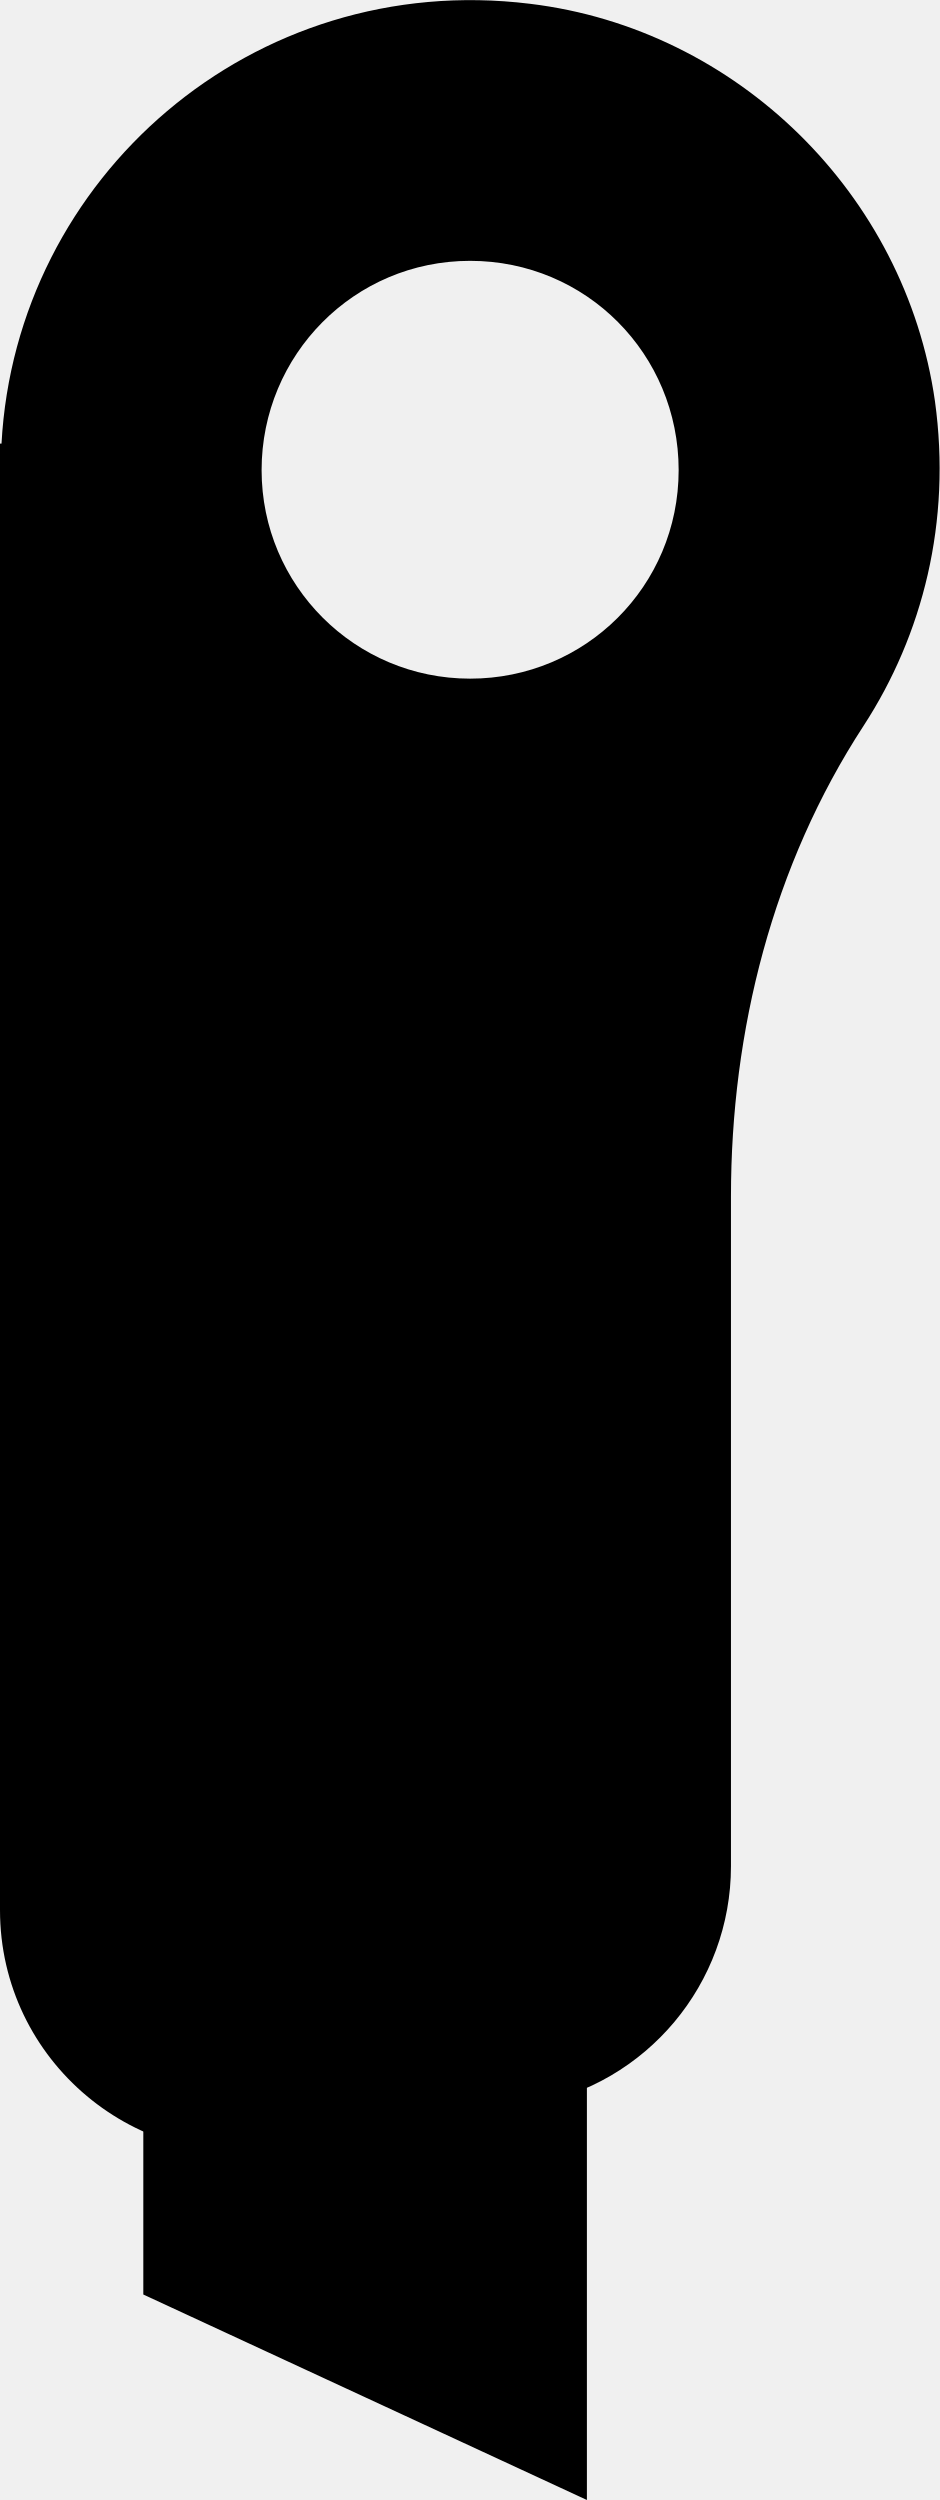
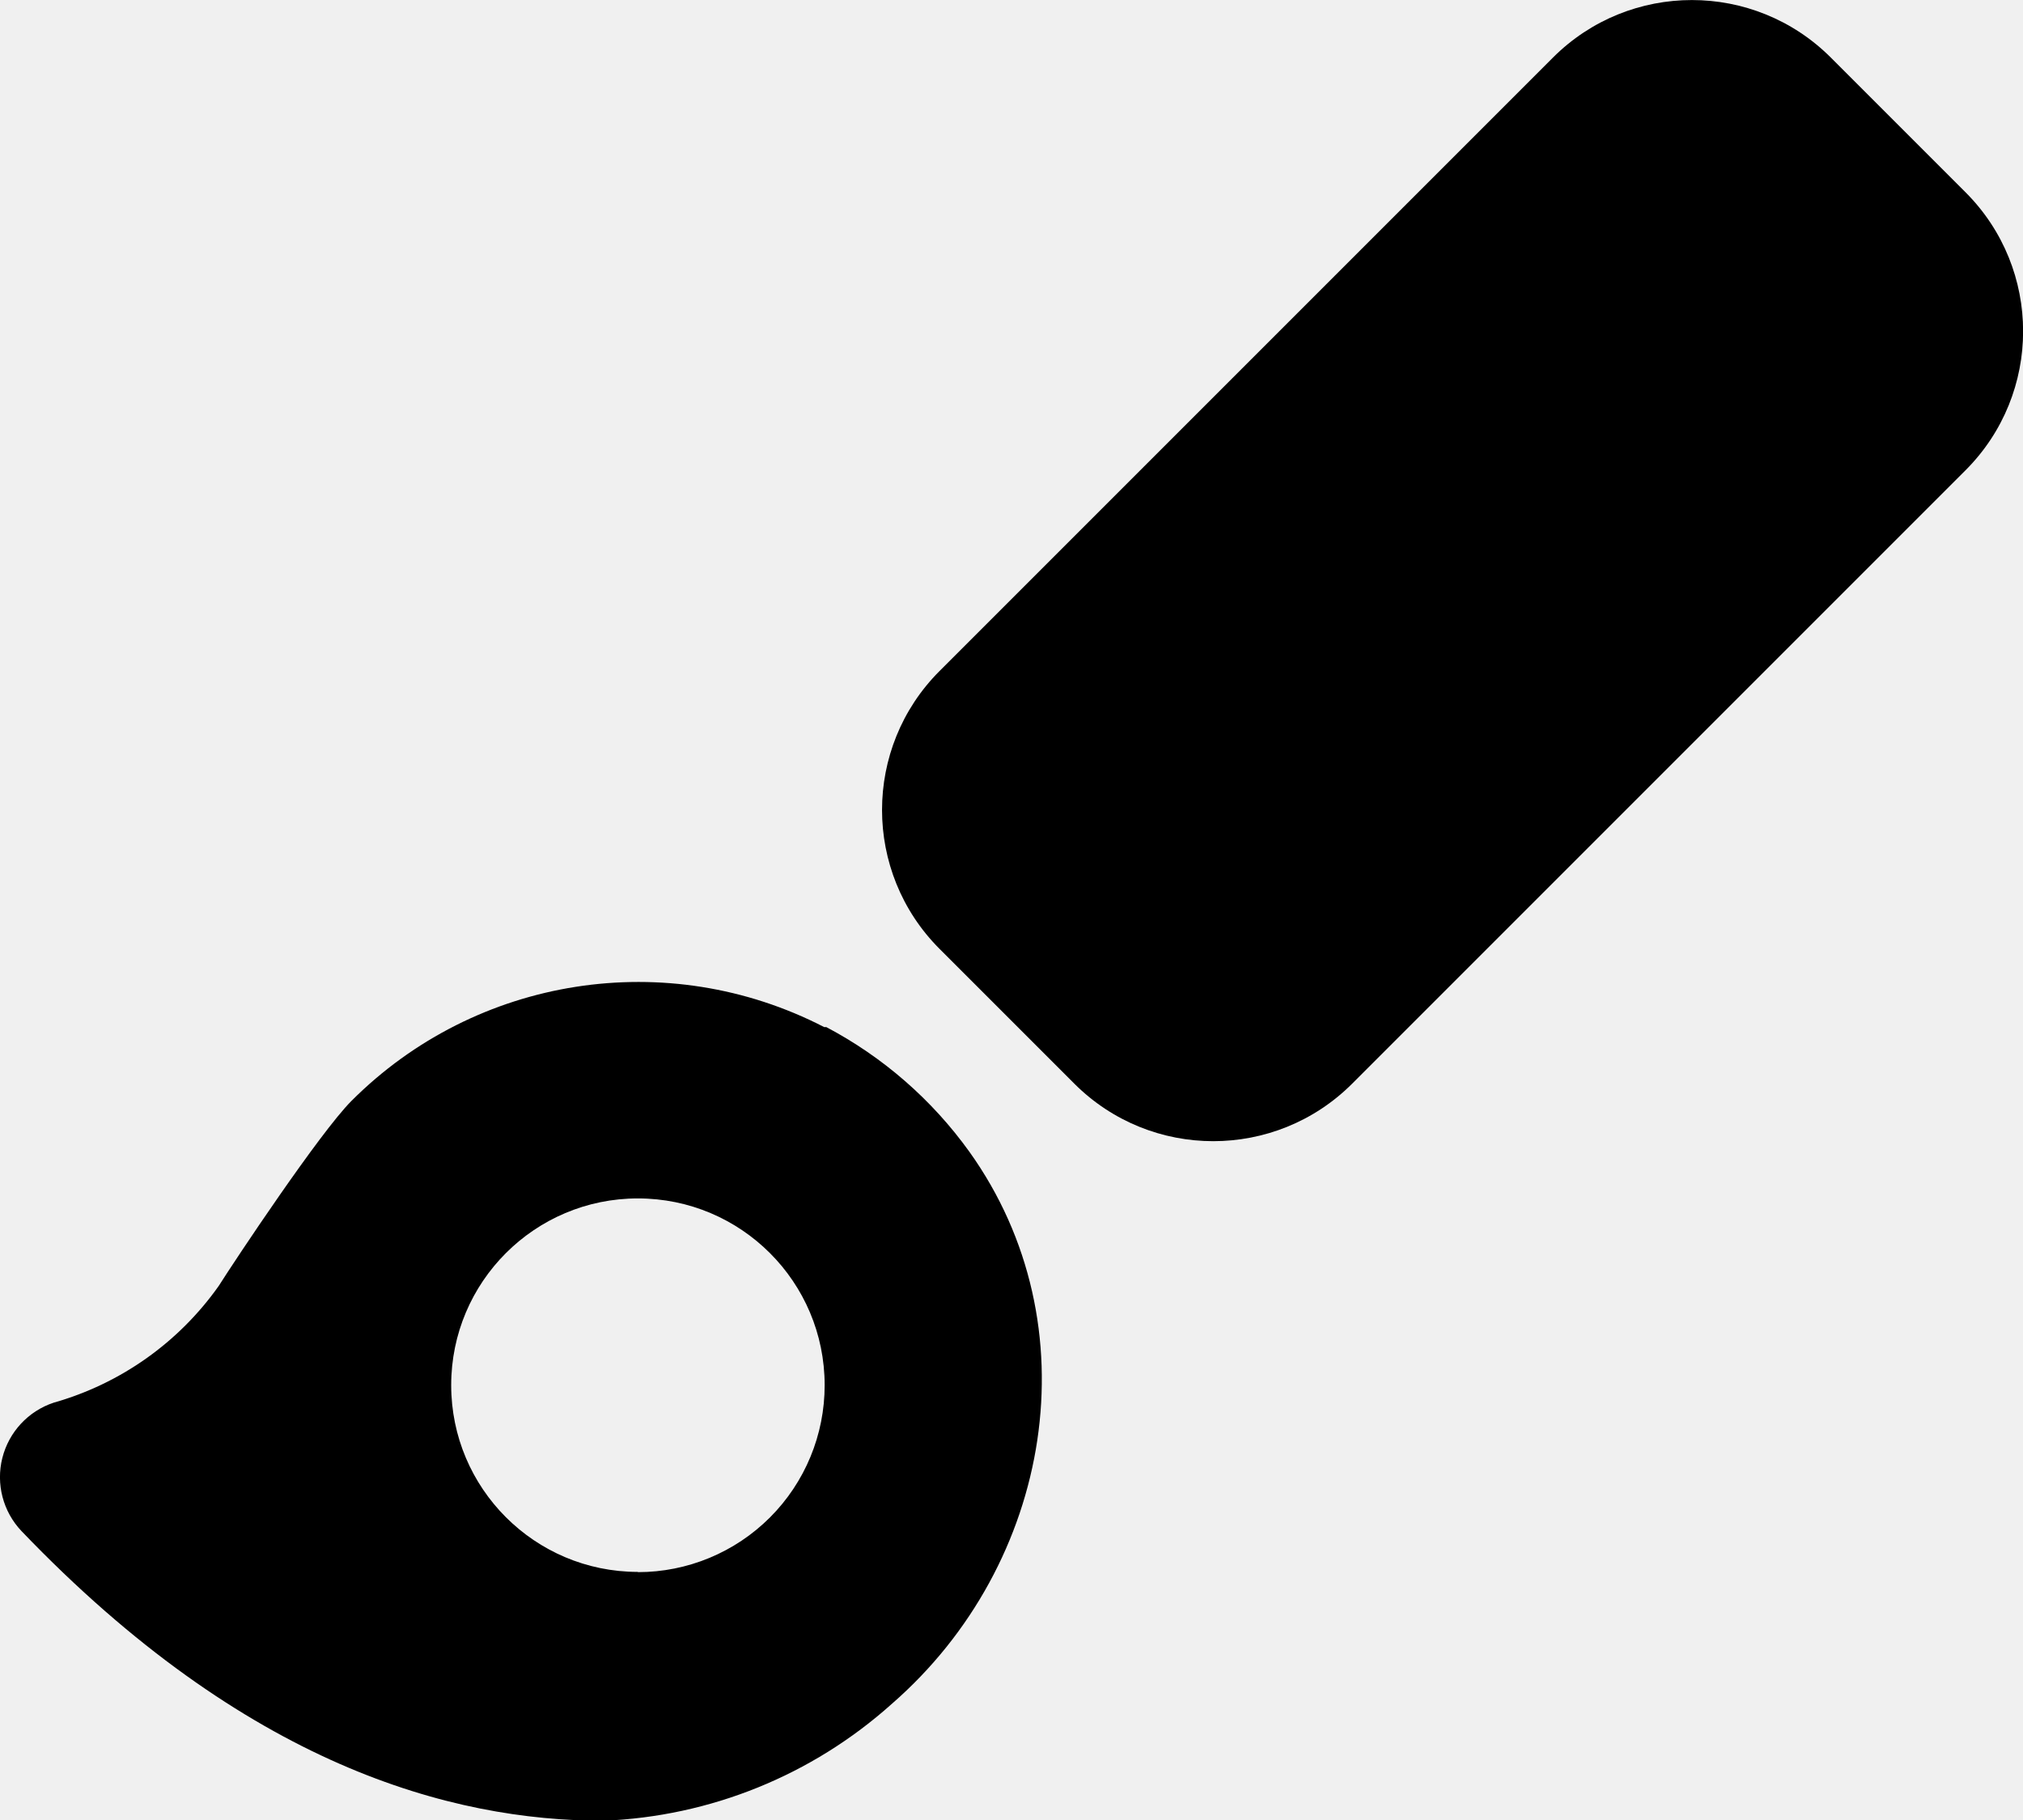
- <svg xmlns="http://www.w3.org/2000/svg" version="1.1" x="0px" y="0px" viewBox="0 0 12.39 32.97" style="enable-background:new 0 0 12.39 32.97;" xml:space="preserve">
-   <style type="text/css">
- 	.st0{fill:#FF0B9A;stroke:#00C8CA;stroke-width:2;stroke-miterlimit:10;}
- 	.st1{fill:#201E1F;}
- 	.st2{fill:#FFFFFF;stroke:#00C8CA;stroke-width:2;stroke-miterlimit:10;}
- 	.st3{fill:#1A1A1A;stroke:#00C8CA;stroke-width:2;stroke-miterlimit:10;}
- 	.st4{fill:#FFFFFF;stroke:#00C8CA;stroke-width:0.5;stroke-miterlimit:10;}
- 	.st5{fill:#FFFFFF;}
- 	.st6{fill:none;stroke:#000000;stroke-width:8.374;stroke-linecap:round;stroke-miterlimit:10;}
- 	.st7{fill:none;stroke:#FFFFFF;stroke-width:2.656;stroke-miterlimit:10;}
- 	.st8{fill:none;stroke:#FFFFFF;stroke-miterlimit:10;}
- 	.st9{fill:none;stroke:#808080;stroke-width:1.747;stroke-miterlimit:10;}
- 	.st10{fill:#FF0B9A;}
- 	.st11{fill:none;stroke:#000000;stroke-width:2.654;stroke-miterlimit:10;}
- 	.st12{fill:none;stroke:#00C8CA;stroke-width:2;stroke-miterlimit:10;}
- 	.st13{fill:none;}
- 	.st14{display:none;}
- 	.st15{display:inline;fill:none;}
- 	.st16{display:inline;}
- 	.st17{fill:none;stroke:#FFFFFF;stroke-width:6.929;stroke-linecap:round;stroke-miterlimit:10;}
- 	.st18{fill:none;stroke:#FFFFFF;stroke-width:6;stroke-linecap:round;stroke-miterlimit:10;}
- 	.st19{fill:none;stroke:#000000;stroke-width:0.819;stroke-miterlimit:10;}
- 	.st20{fill:none;stroke:#000000;stroke-width:7;stroke-miterlimit:10;}
- 	.st21{fill:#FF7BAC;}
- 	.st22{fill:none;stroke:#000000;stroke-width:6.934;stroke-miterlimit:10;}
- 	.st23{display:inline;fill:#FF7BAC;}
- 	.st24{fill:none;stroke:#000000;stroke-width:18.355;stroke-linecap:round;stroke-linejoin:round;stroke-miterlimit:10;}
- 	.st25{fill:none;stroke:#000000;stroke-width:9;stroke-linecap:round;stroke-miterlimit:10;}
- 	.st26{fill:none;stroke:#FFFFFF;stroke-width:3.98;stroke-linecap:round;stroke-miterlimit:10;}
- 	.st27{fill:none;stroke:#000000;stroke-width:2;stroke-miterlimit:10;}
- 	.st28{fill:none;stroke:#000000;stroke-miterlimit:10;}
- 	.st29{fill:none;stroke:#000000;stroke-width:6.018;stroke-linecap:round;stroke-linejoin:round;stroke-miterlimit:10;}
- 	.st30{fill:none;stroke:#000000;stroke-width:3;stroke-miterlimit:10;}
- 	.st31{fill:none;stroke:#000000;stroke-width:2.627;stroke-linecap:round;stroke-miterlimit:10;}
- 	.st32{fill:#FF0B9A;stroke:#FF0B9A;stroke-miterlimit:10;}
- 	.st33{display:none;fill:none;stroke:#000000;stroke-width:2;stroke-miterlimit:10;}
- 	.st34{fill:none;stroke:#000000;stroke-width:2.7;stroke-miterlimit:10;}
- 	.st35{fill:none;stroke:#000000;stroke-width:2.675;stroke-miterlimit:10;}
- 	.st36{fill:none;stroke:#000000;stroke-width:2.7;stroke-miterlimit:10;}
- 	.st37{fill:none;stroke:#000000;stroke-width:6.317;stroke-linecap:round;stroke-linejoin:round;stroke-miterlimit:10;}
- 	.st38{fill:none;stroke:#000000;stroke-width:2.709;stroke-miterlimit:10;}
- 	.st39{fill:none;stroke:#FF0B9A;stroke-width:0.5;stroke-miterlimit:10;}
- 	.st40{fill:#666666;}
- 	.st41{fill:none;stroke:#666666;stroke-width:2.837;stroke-miterlimit:10;}
- 	.st42{fill:none;stroke:#666666;stroke-width:2.09;stroke-miterlimit:10;}
- 	.st43{fill:none;stroke:#FFFFFF;stroke-width:2.09;stroke-miterlimit:10;}
- 	.st44{fill:#B3B3B3;}
- 	.st45{fill:none;stroke:#B3B3B3;stroke-width:2.09;stroke-miterlimit:10;}
- 	.st46{fill:#FF0000;}
- </style>
-   <g id="Layer_2">
- </g>
-   <g id="Layer_1">
-     <g>
-       <path d="M12.33,5.29c-0.39-2.73-2.61-4.91-5.34-5.24C3.33-0.4,0.21,2.34,0.02,5.85H0v19.34c0,1.99,1.8,3.5,3.76,3.15L7,27.76    c1.53-0.27,2.64-1.6,2.64-3.15l0-8.83c0-2.19,0.55-4.37,1.75-6.21C12.17,8.37,12.55,6.88,12.33,5.29z M6.2,8.95    c-1.52,0-2.75-1.23-2.75-2.75S4.67,3.44,6.2,3.44S8.95,4.67,8.95,6.2S7.72,8.95,6.2,8.95z" />
-       <polygon points="7.74,32.97 1.89,30.26 1.89,24.61 7.74,24.61   " />
-     </g>
+ <svg xmlns="http://www.w3.org/2000/svg" viewBox="0 0 86.67 77.95">
+   <g id="Layer_1" data-name="Layer 1">
+     <path d="M41.53,49.34A17.74,17.74,0,0,0,35.4,44l-.09,0a17.37,17.37,0,0,0-20.25,3.16c-1.36,1.36-5,6.84-5.69,7.93a13,13,0,0,1-7.07,5,3.36,3.36,0,0,0-1.38,5.5C10.54,75.63,19.32,78,25.85,78a19.66,19.66,0,0,0,12.35-5C45.1,67,46.83,56.75,41.53,49.34Zm-14.2,18a8,8,0,1,1,8-8A8,8,0,0,1,27.33,67.35Z" />
+     <rect x="49.73" y="-2.56" width="25" height="54" rx="8.42" transform="translate(35.51 -36.84) rotate(45)" />
  </g>
-   <g id="Layer_3" class="st14">
- </g>
</svg>
